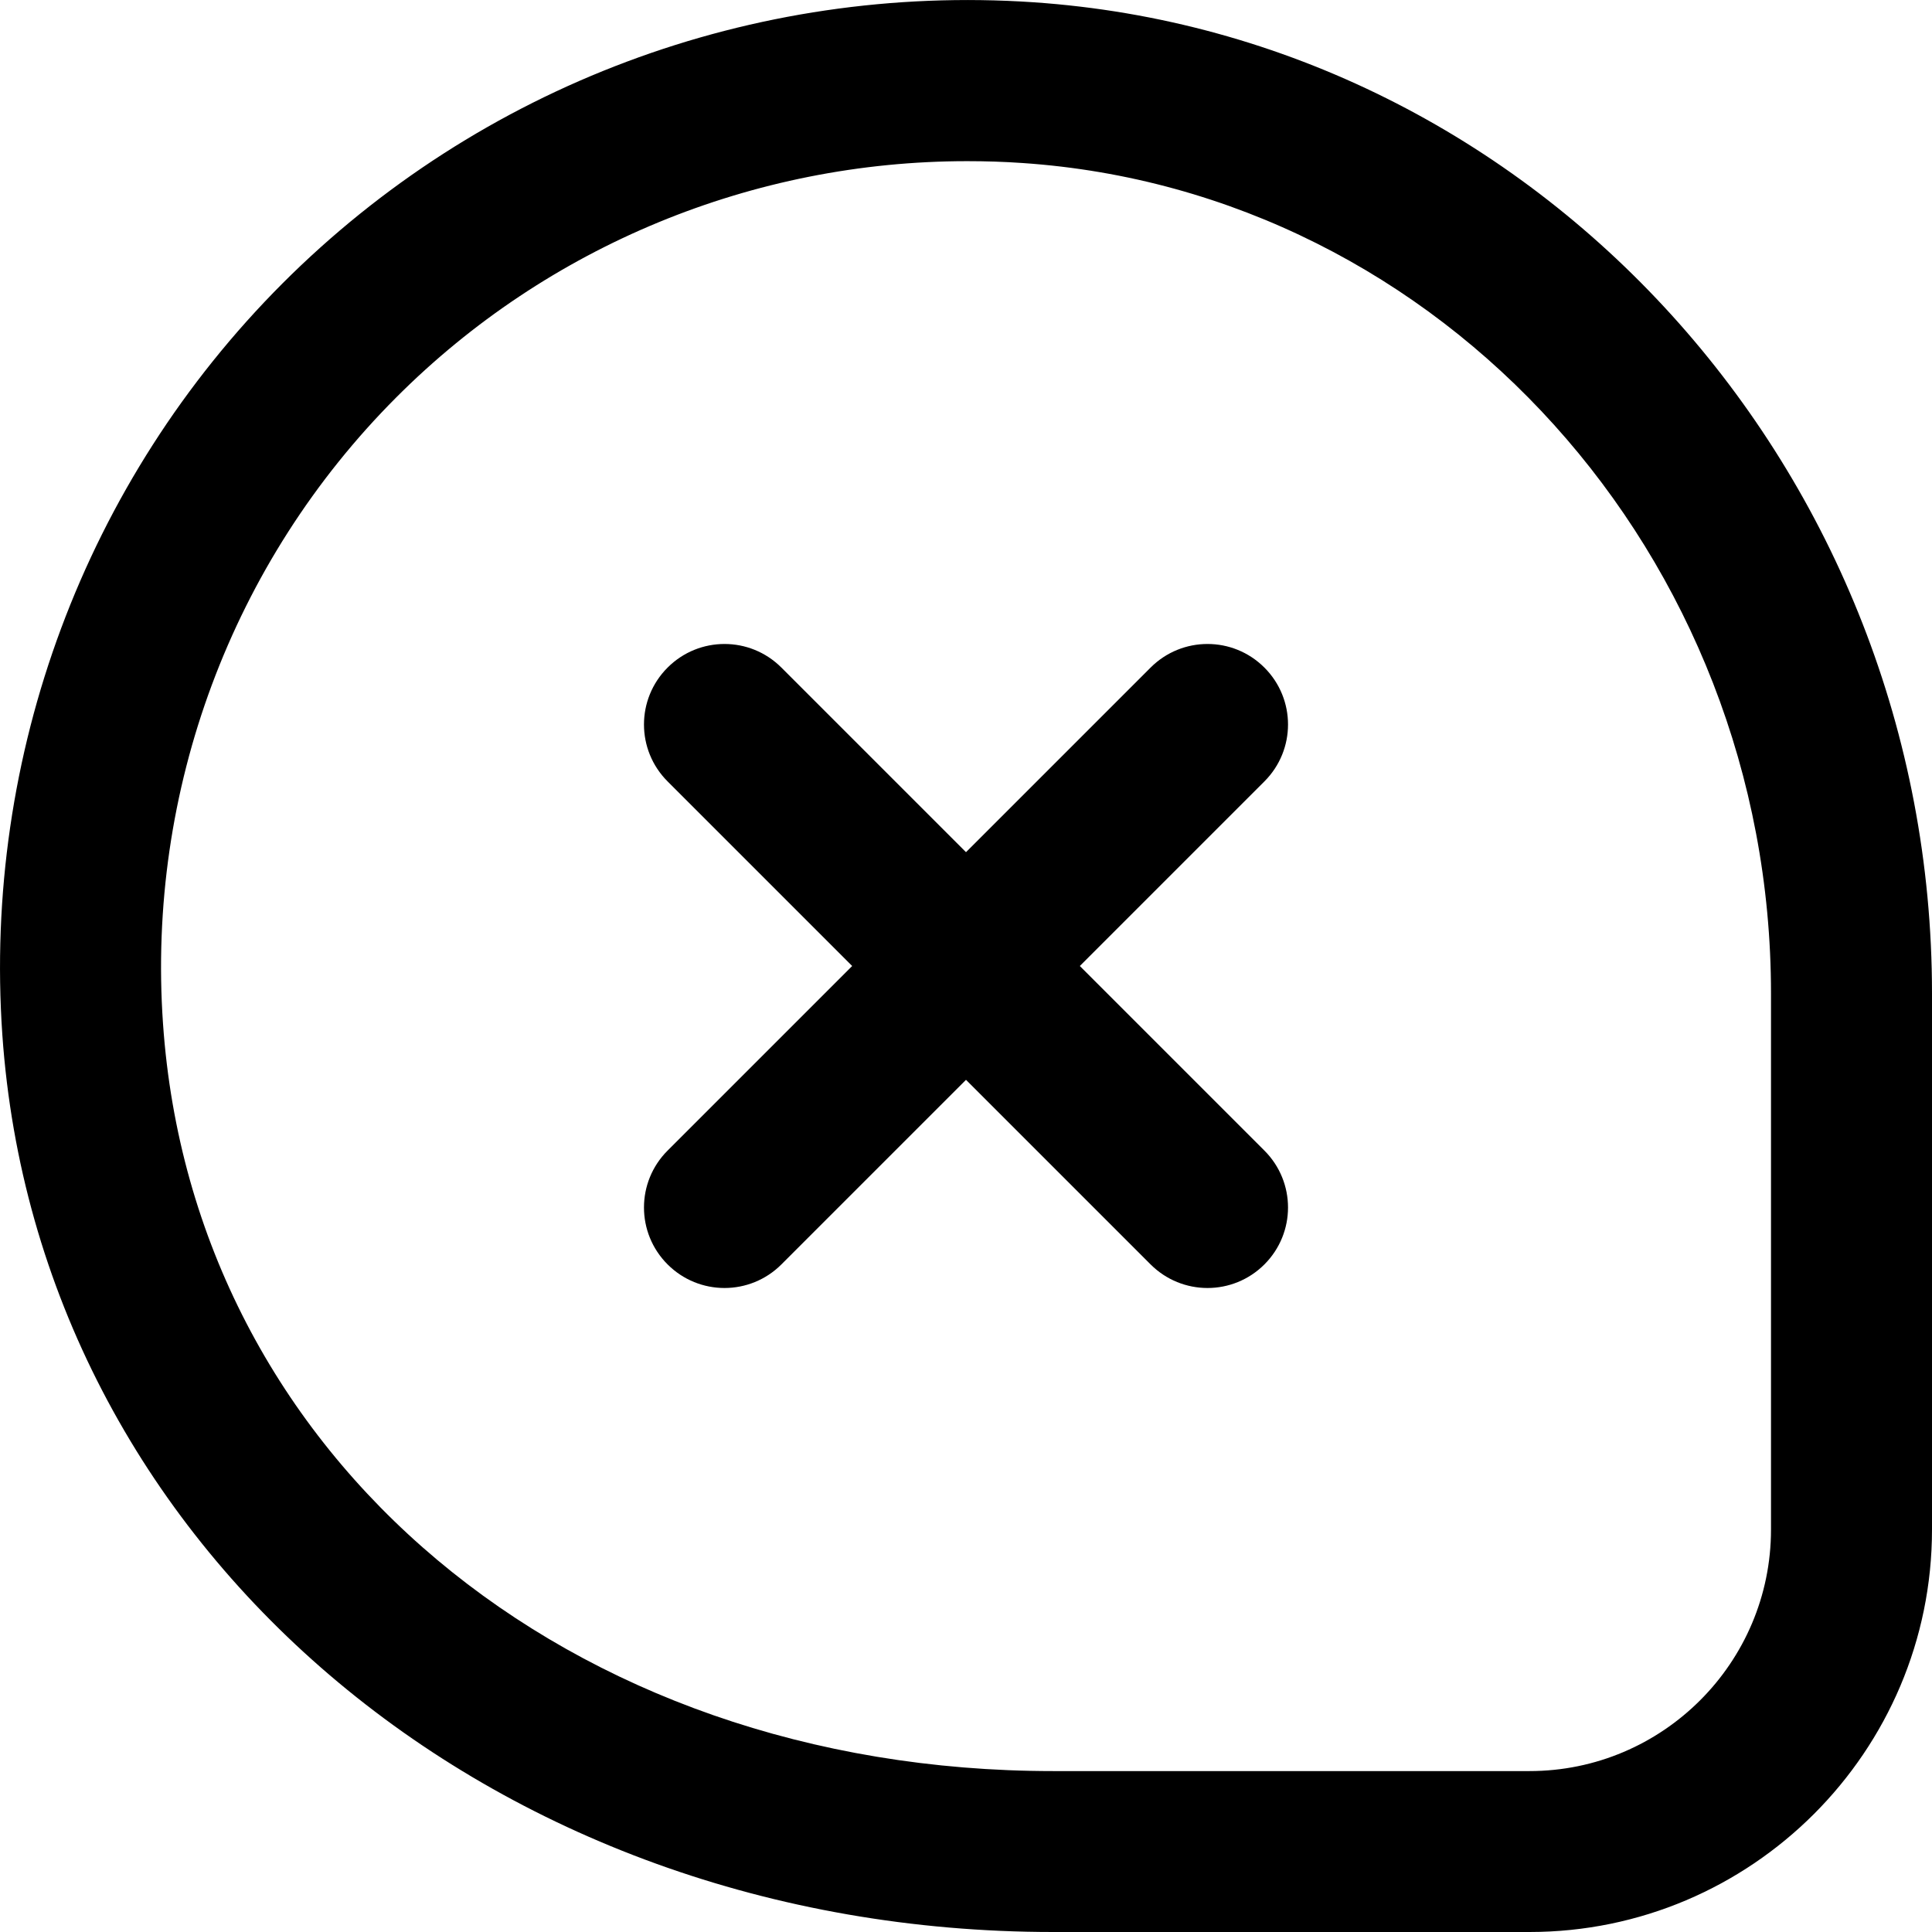
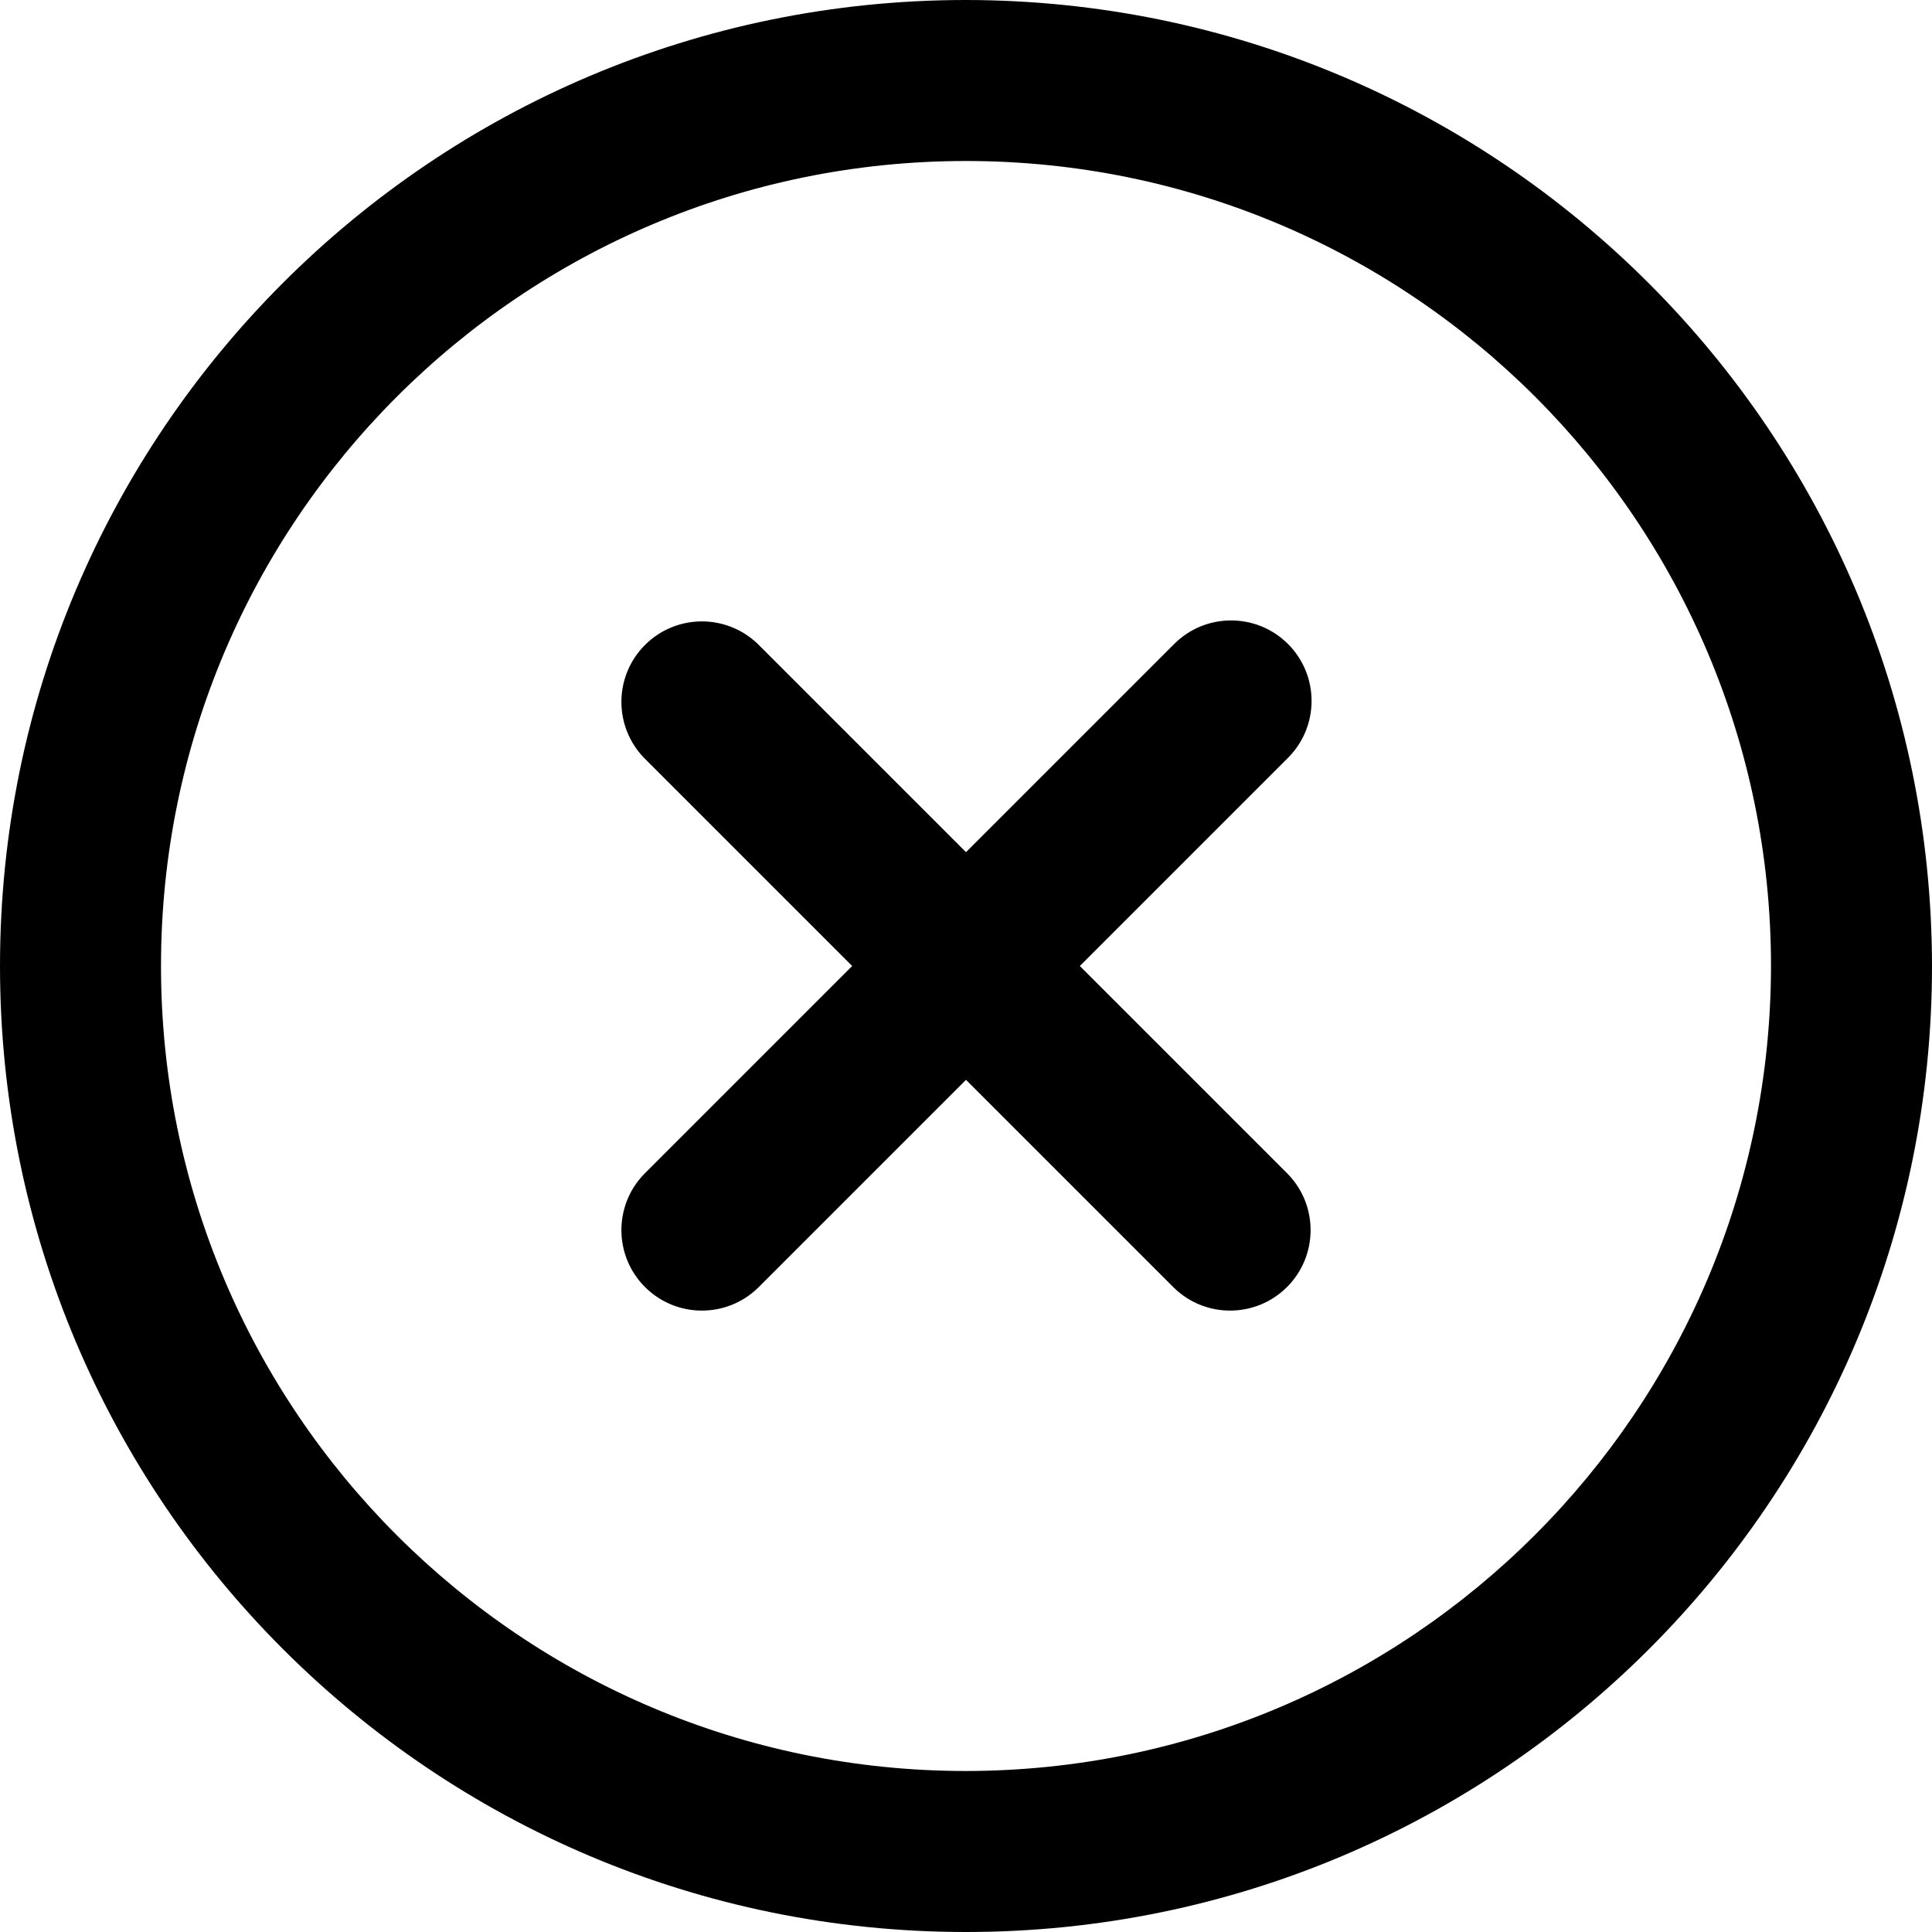
- <svg xmlns="http://www.w3.org/2000/svg" id="Layer_1" data-name="Layer 1" viewBox="0 0 24 24" width="512" height="512">
-   <path d="M15.707,9.707l-2.293,2.293,2.293,2.293c.391,.391,.391,1.023,0,1.414-.195,.195-.451,.293-.707,.293s-.512-.098-.707-.293l-2.293-2.293-2.293,2.293c-.195,.195-.451,.293-.707,.293s-.512-.098-.707-.293c-.391-.391-.391-1.023,0-1.414l2.293-2.293-2.293-2.293c-.391-.391-.391-1.023,0-1.414s1.023-.391,1.414,0l2.293,2.293,2.293-2.293c.391-.391,1.023-.391,1.414,0s.391,1.023,0,1.414Zm8.293,2.633v6.66c0,2.757-2.243,5-5,5h-5.917C6.082,24,.471,19.208,.029,12.854-.211,9.378,1.057,5.977,3.509,3.521,5.961,1.067,9.356-.207,12.836,.028c6.261,.426,11.164,5.833,11.164,12.312Zm-2,0c0-5.431-4.085-9.962-9.299-10.315-.229-.016-.458-.023-.686-.023-2.656,0-5.21,1.049-7.092,2.934-2.043,2.046-3.1,4.882-2.898,7.781,.372,5.38,5.023,9.284,11.058,9.284h5.917c1.654,0,3-1.346,3-3v-6.66Z" />
+ <svg xmlns="http://www.w3.org/2000/svg" id="Outline" viewBox="0 0 24 24" width="512" height="512">
+   <path d="M16,8a1,1,0,0,0-1.414,0L12,10.586,9.414,8A1,1,0,0,0,8,9.414L10.586,12,8,14.586A1,1,0,0,0,9.414,16L12,13.414,14.586,16A1,1,0,0,0,16,14.586L13.414,12,16,9.414A1,1,0,0,0,16,8Z" />
+   <path d="M12,0A12,12,0,1,0,24,12,12.013,12.013,0,0,0,12,0Zm0,22A10,10,0,1,1,22,12,10.011,10.011,0,0,1,12,22Z" />
</svg>
